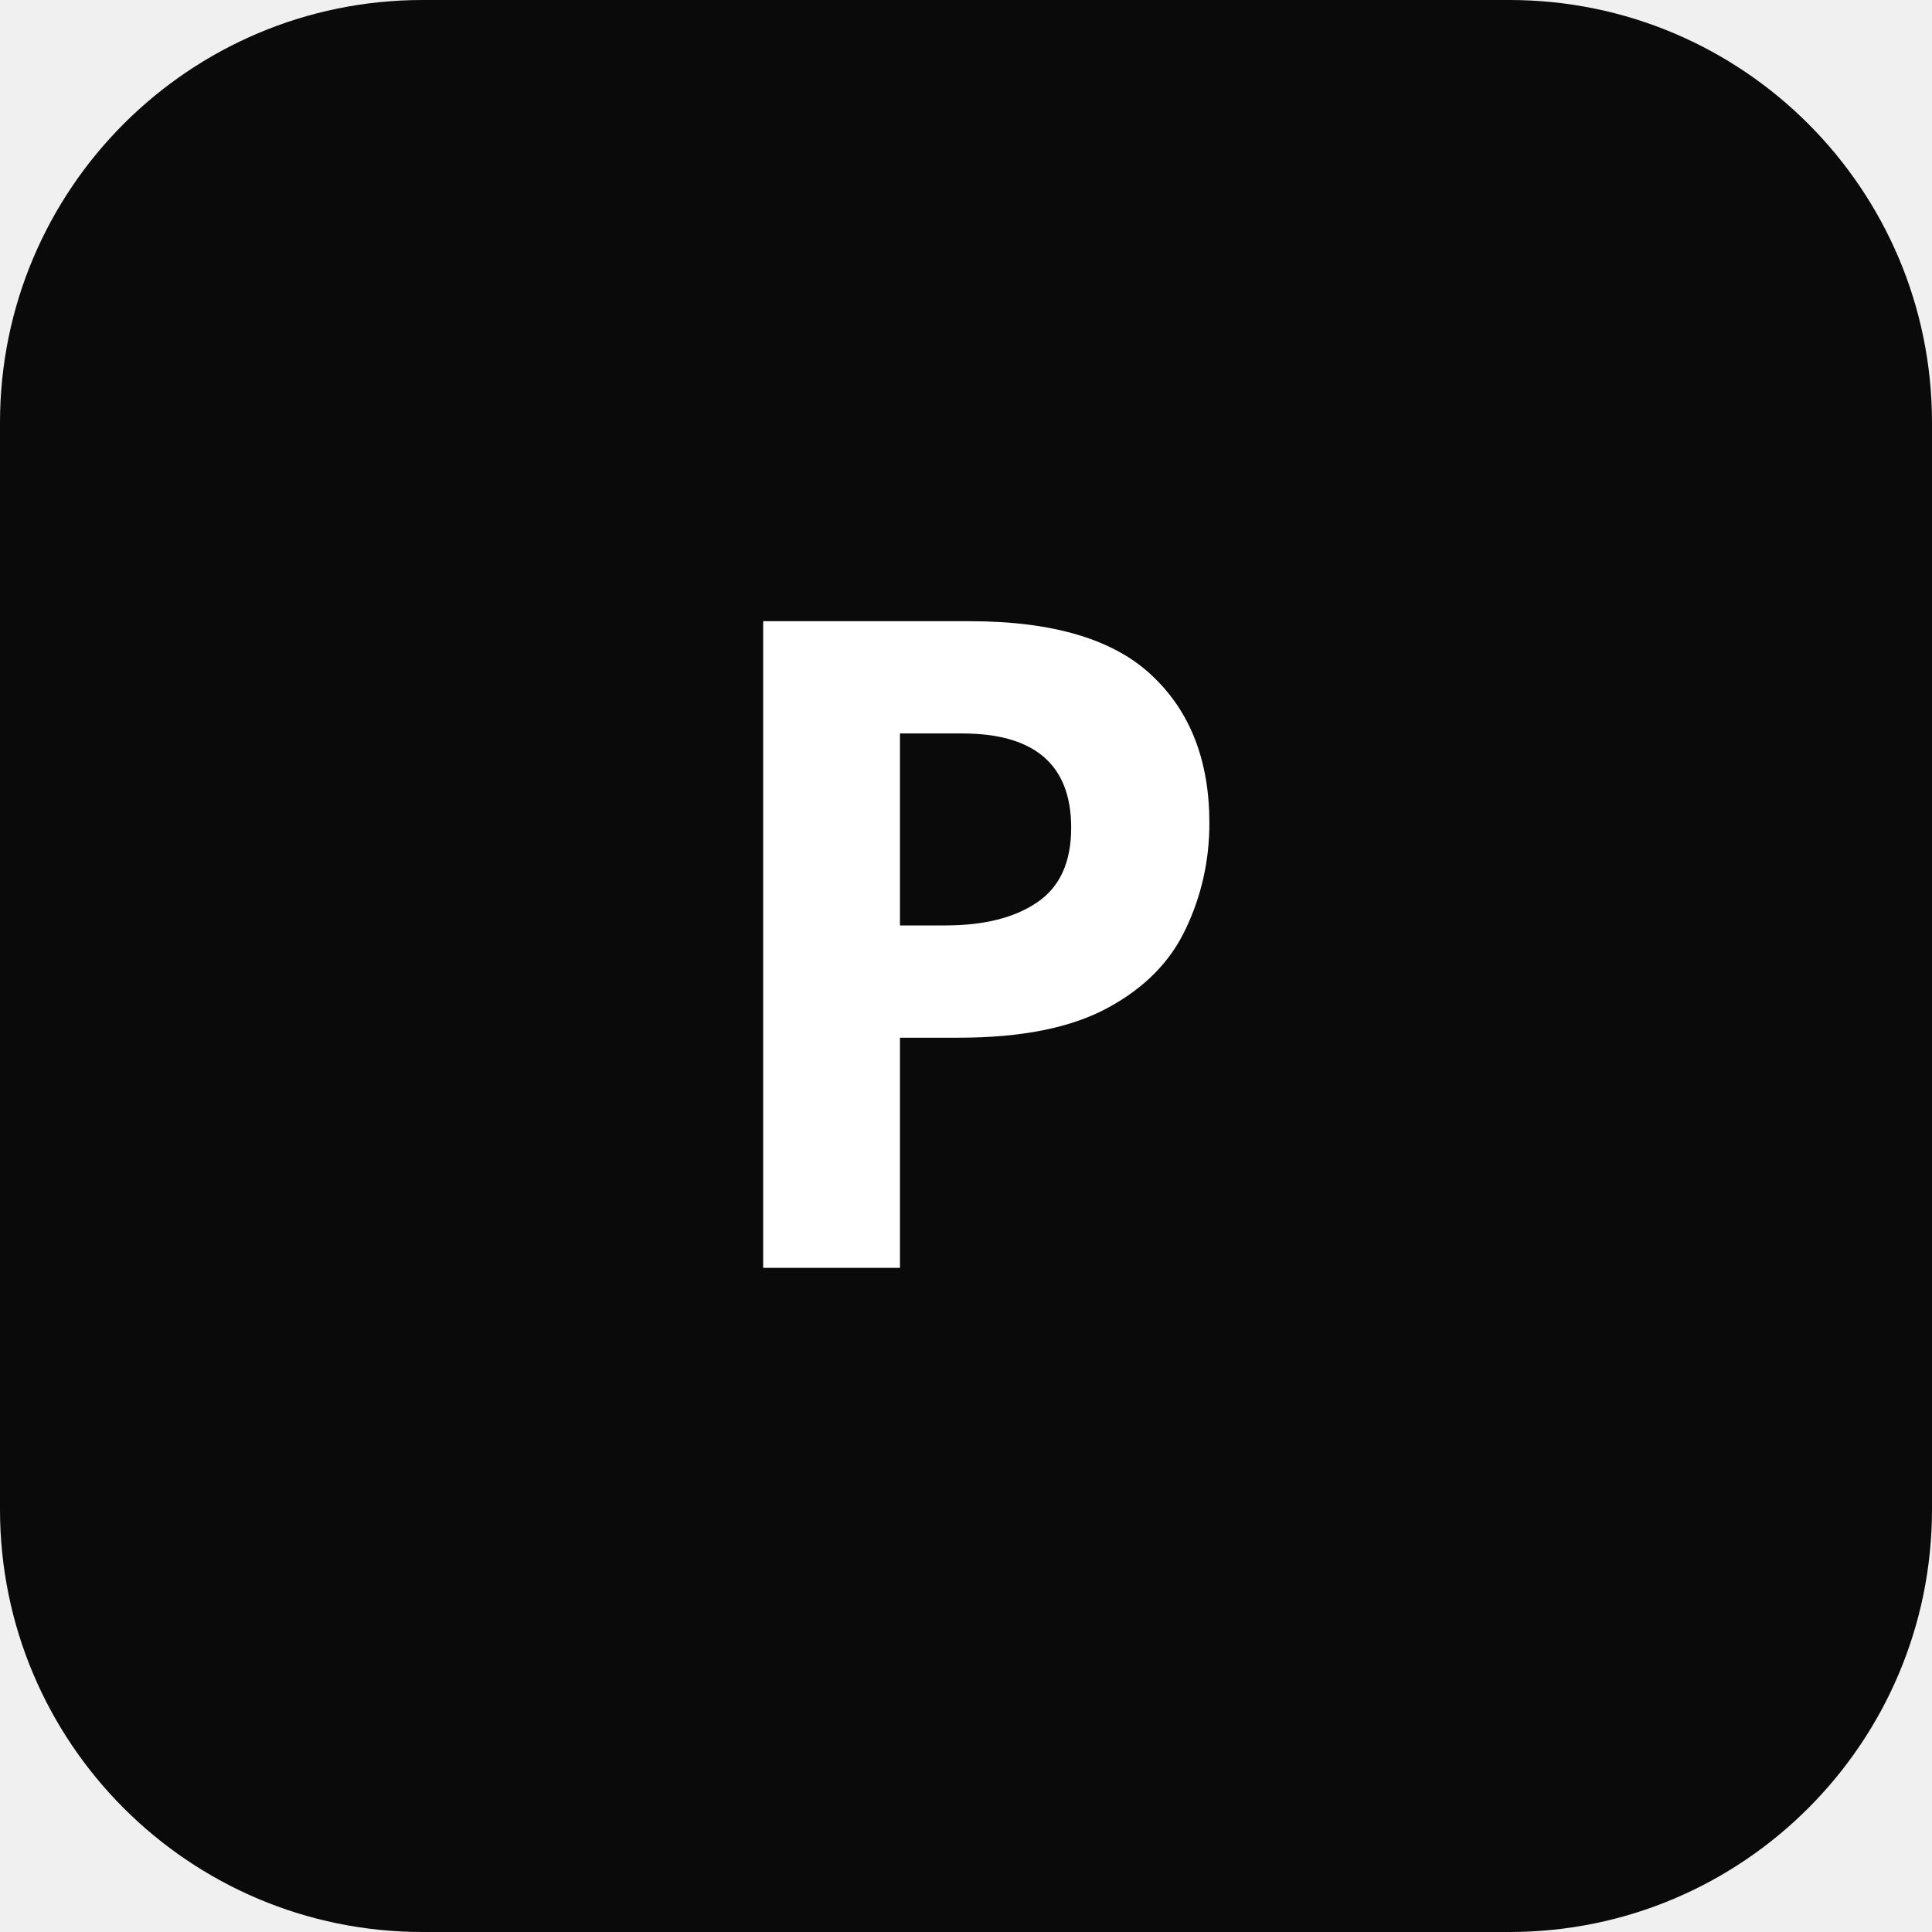
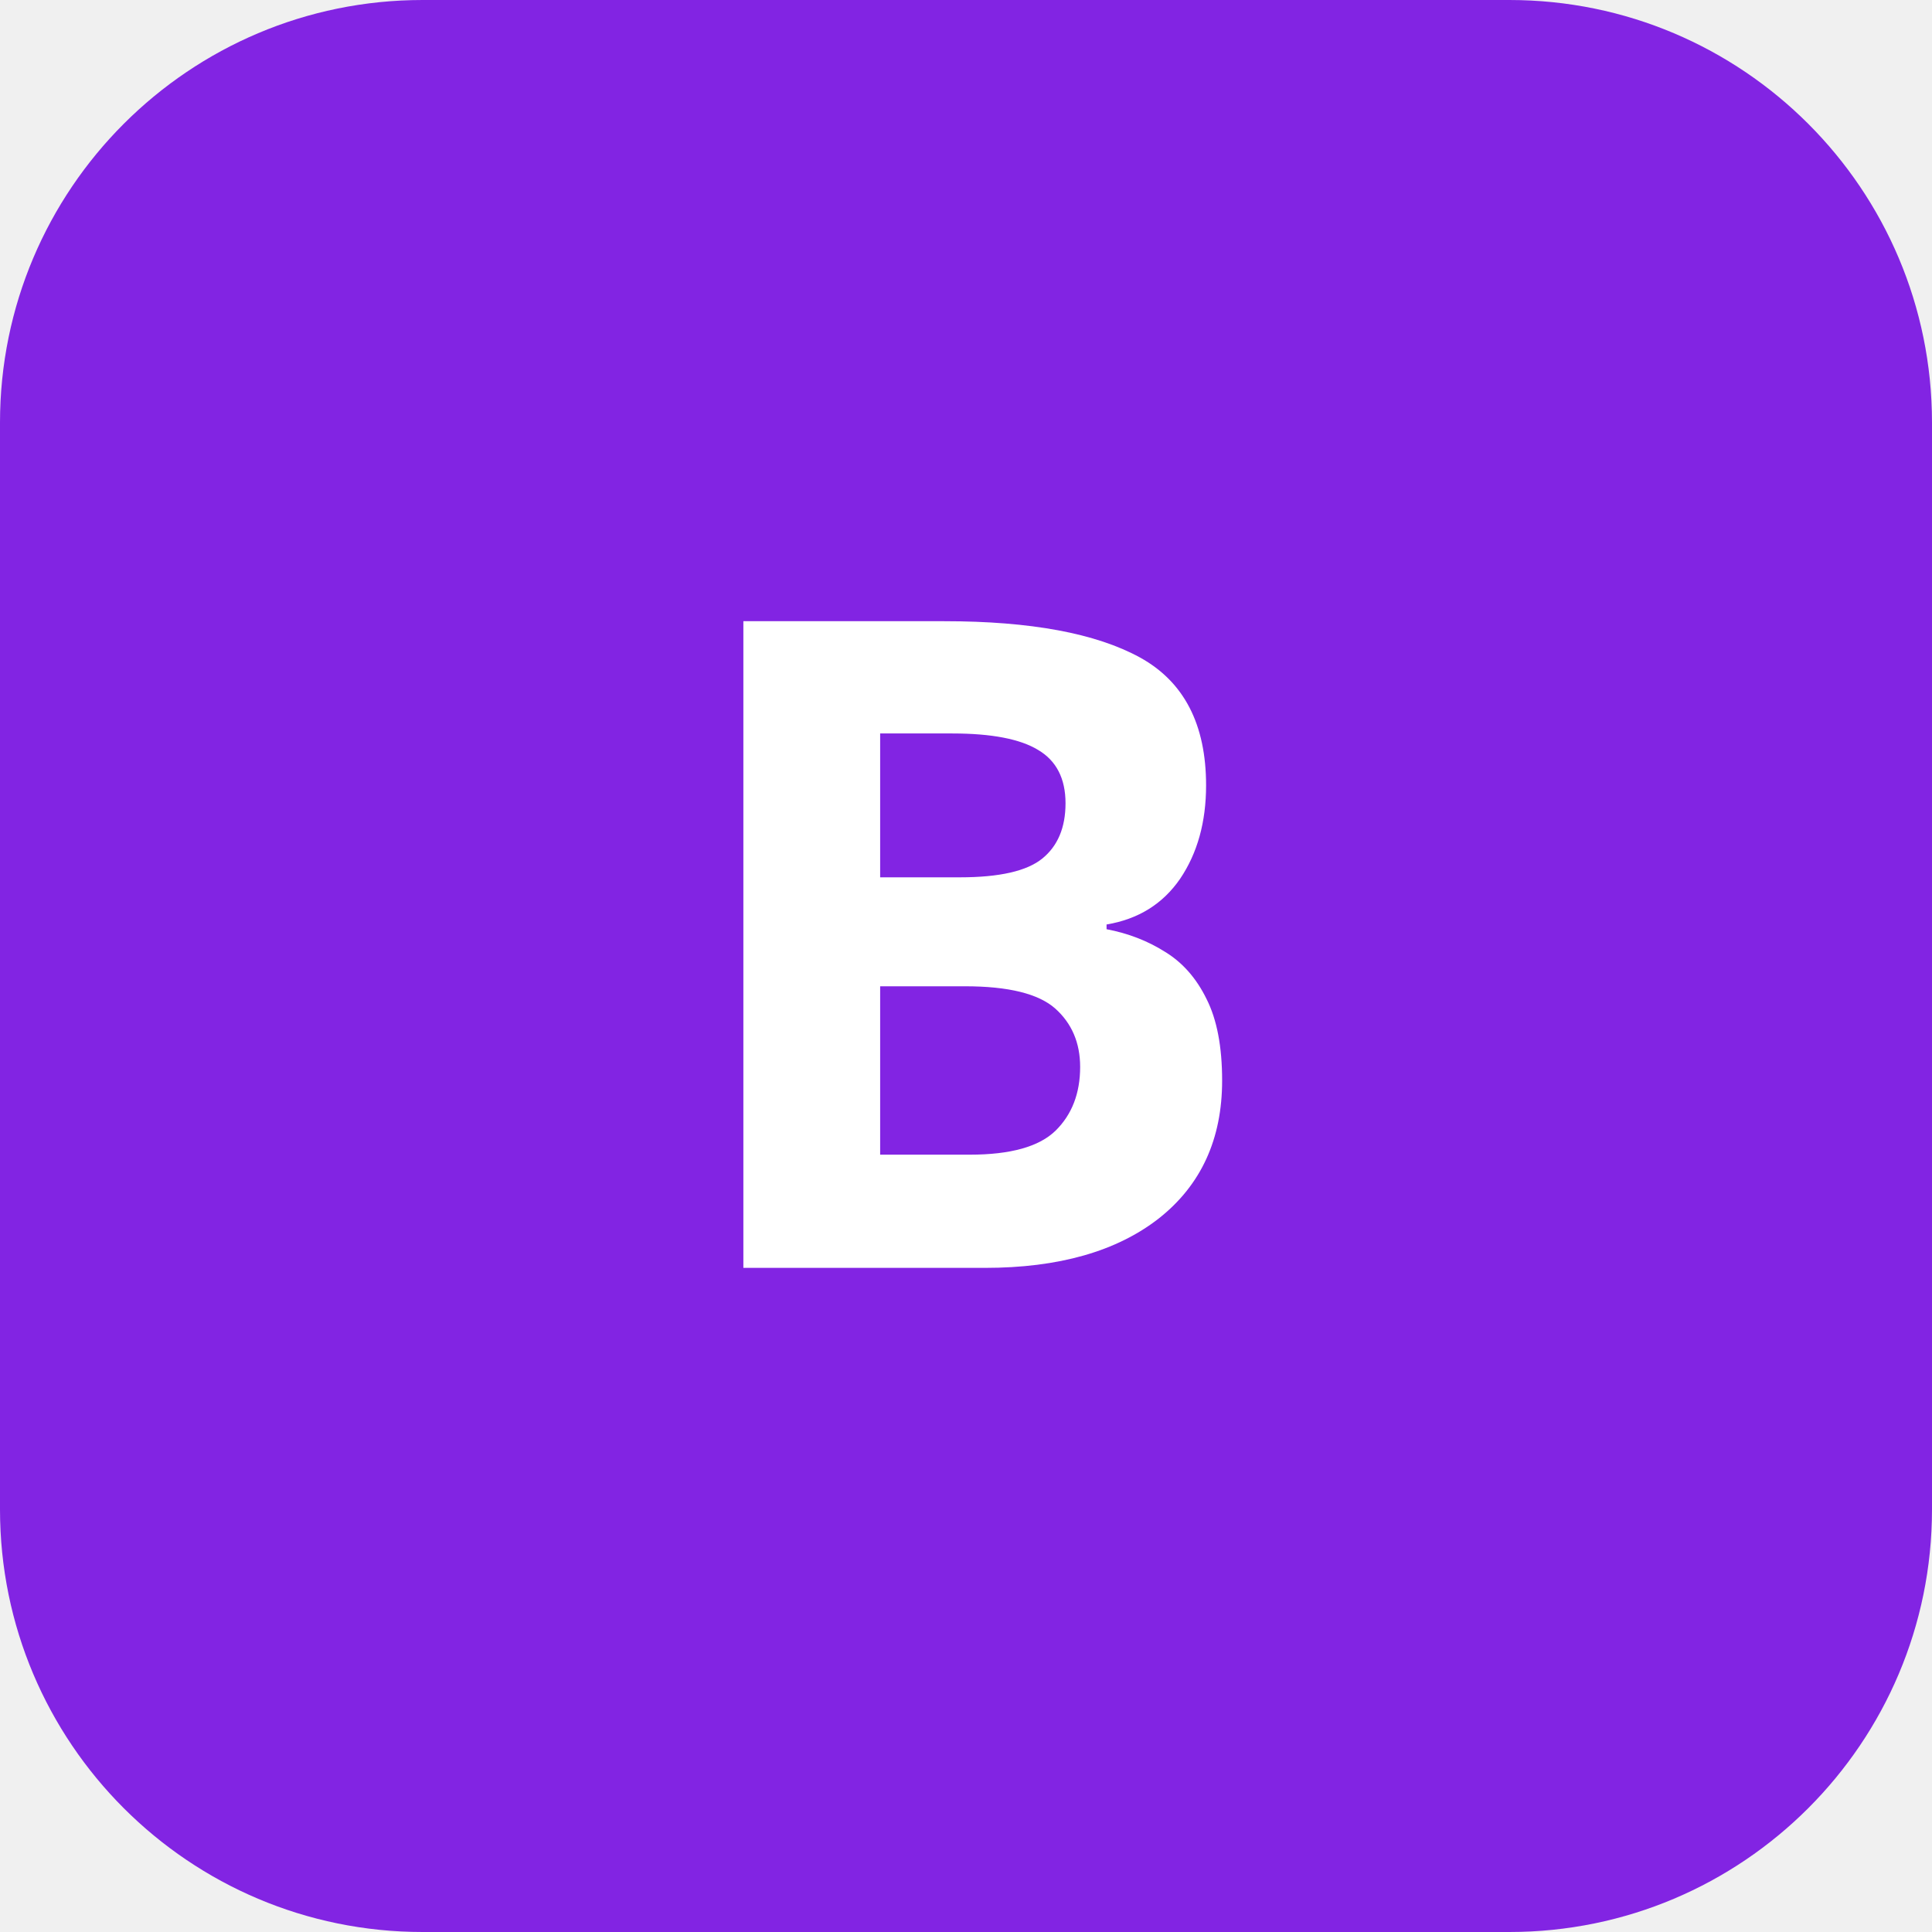
- <svg xmlns="http://www.w3.org/2000/svg" viewBox="0 0 64 64" role="img" aria-label="Portfolio logo">
-   <rect width="64" height="64" rx="14" fill="#0a0a0a" />
-   <text x="32" y="42" font-family="system-ui, sans-serif" font-size="30" font-weight="700" fill="#ffffff" text-anchor="middle">P</text>
+ <svg xmlns="http://www.w3.org/2000/svg" viewBox="0 0 64 64" role="img" aria-label="Bryan's portfolio logo">
+   <rect width="64" height="64" rx="14" fill="#8224e3" />
+   <text x="32" y="42" font-family="system-ui, sans-serif" font-size="30" font-weight="700" fill="#ffffff" text-anchor="middle">B</text>
</svg>
